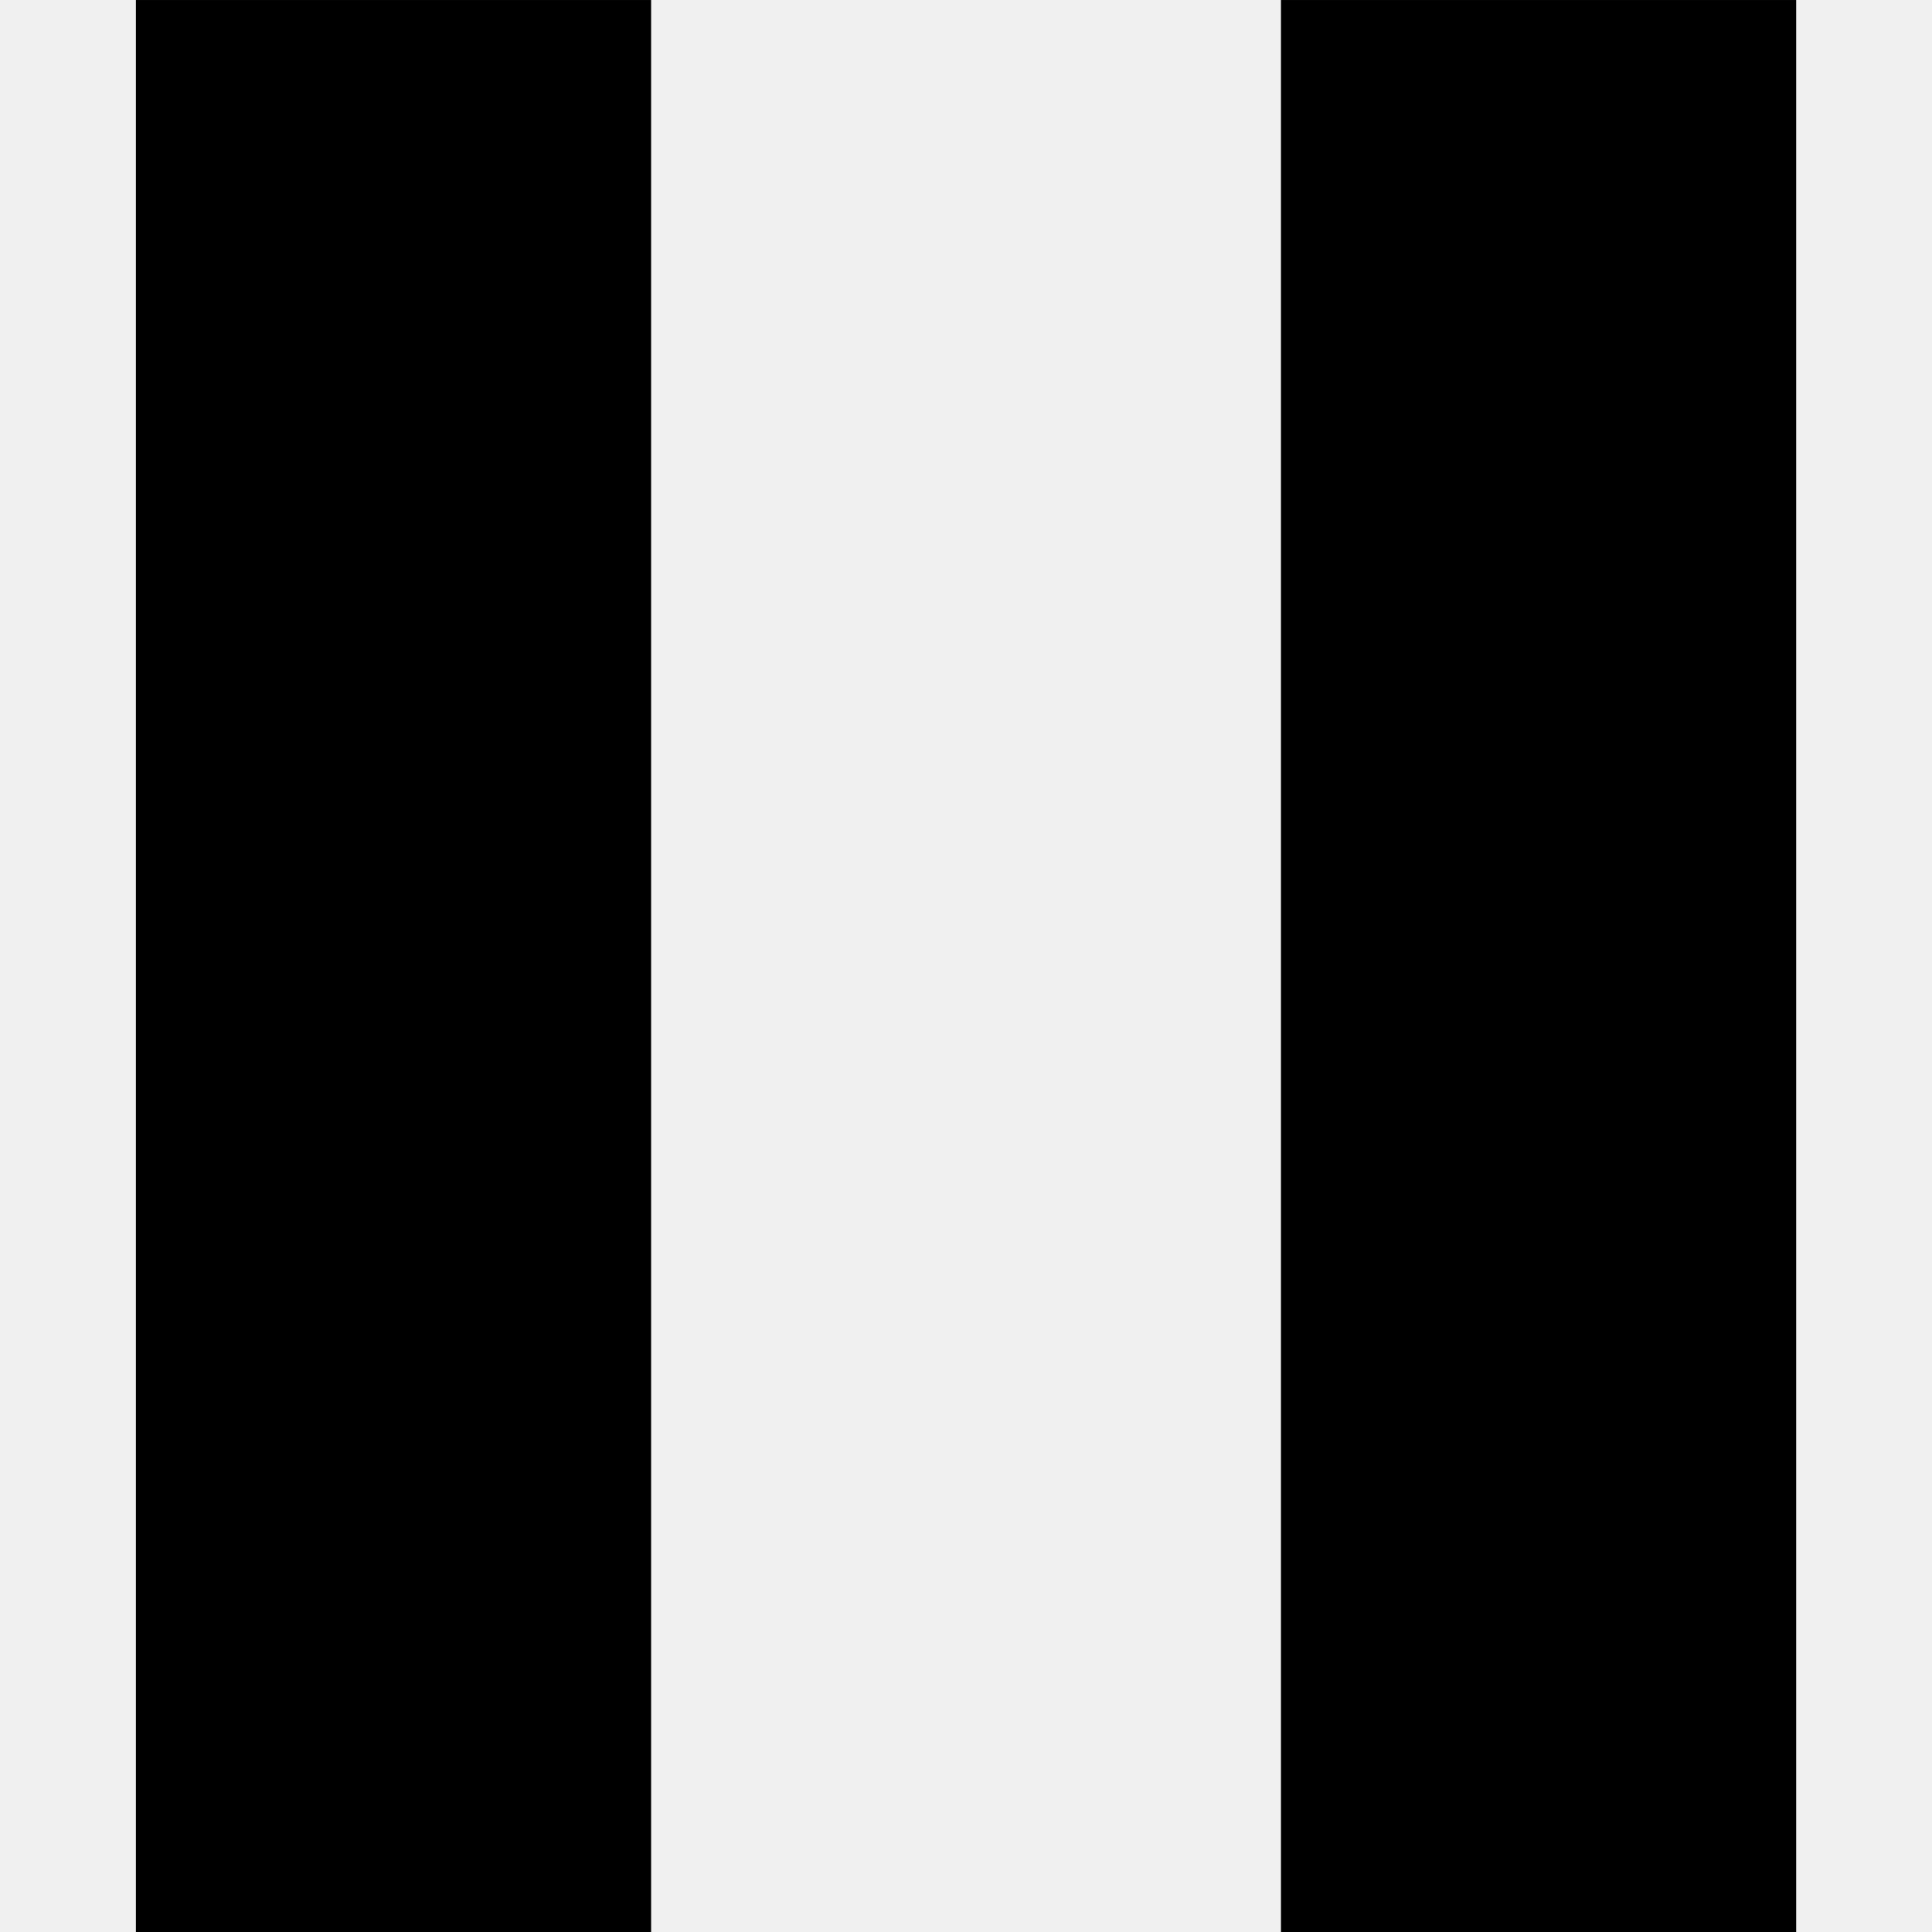
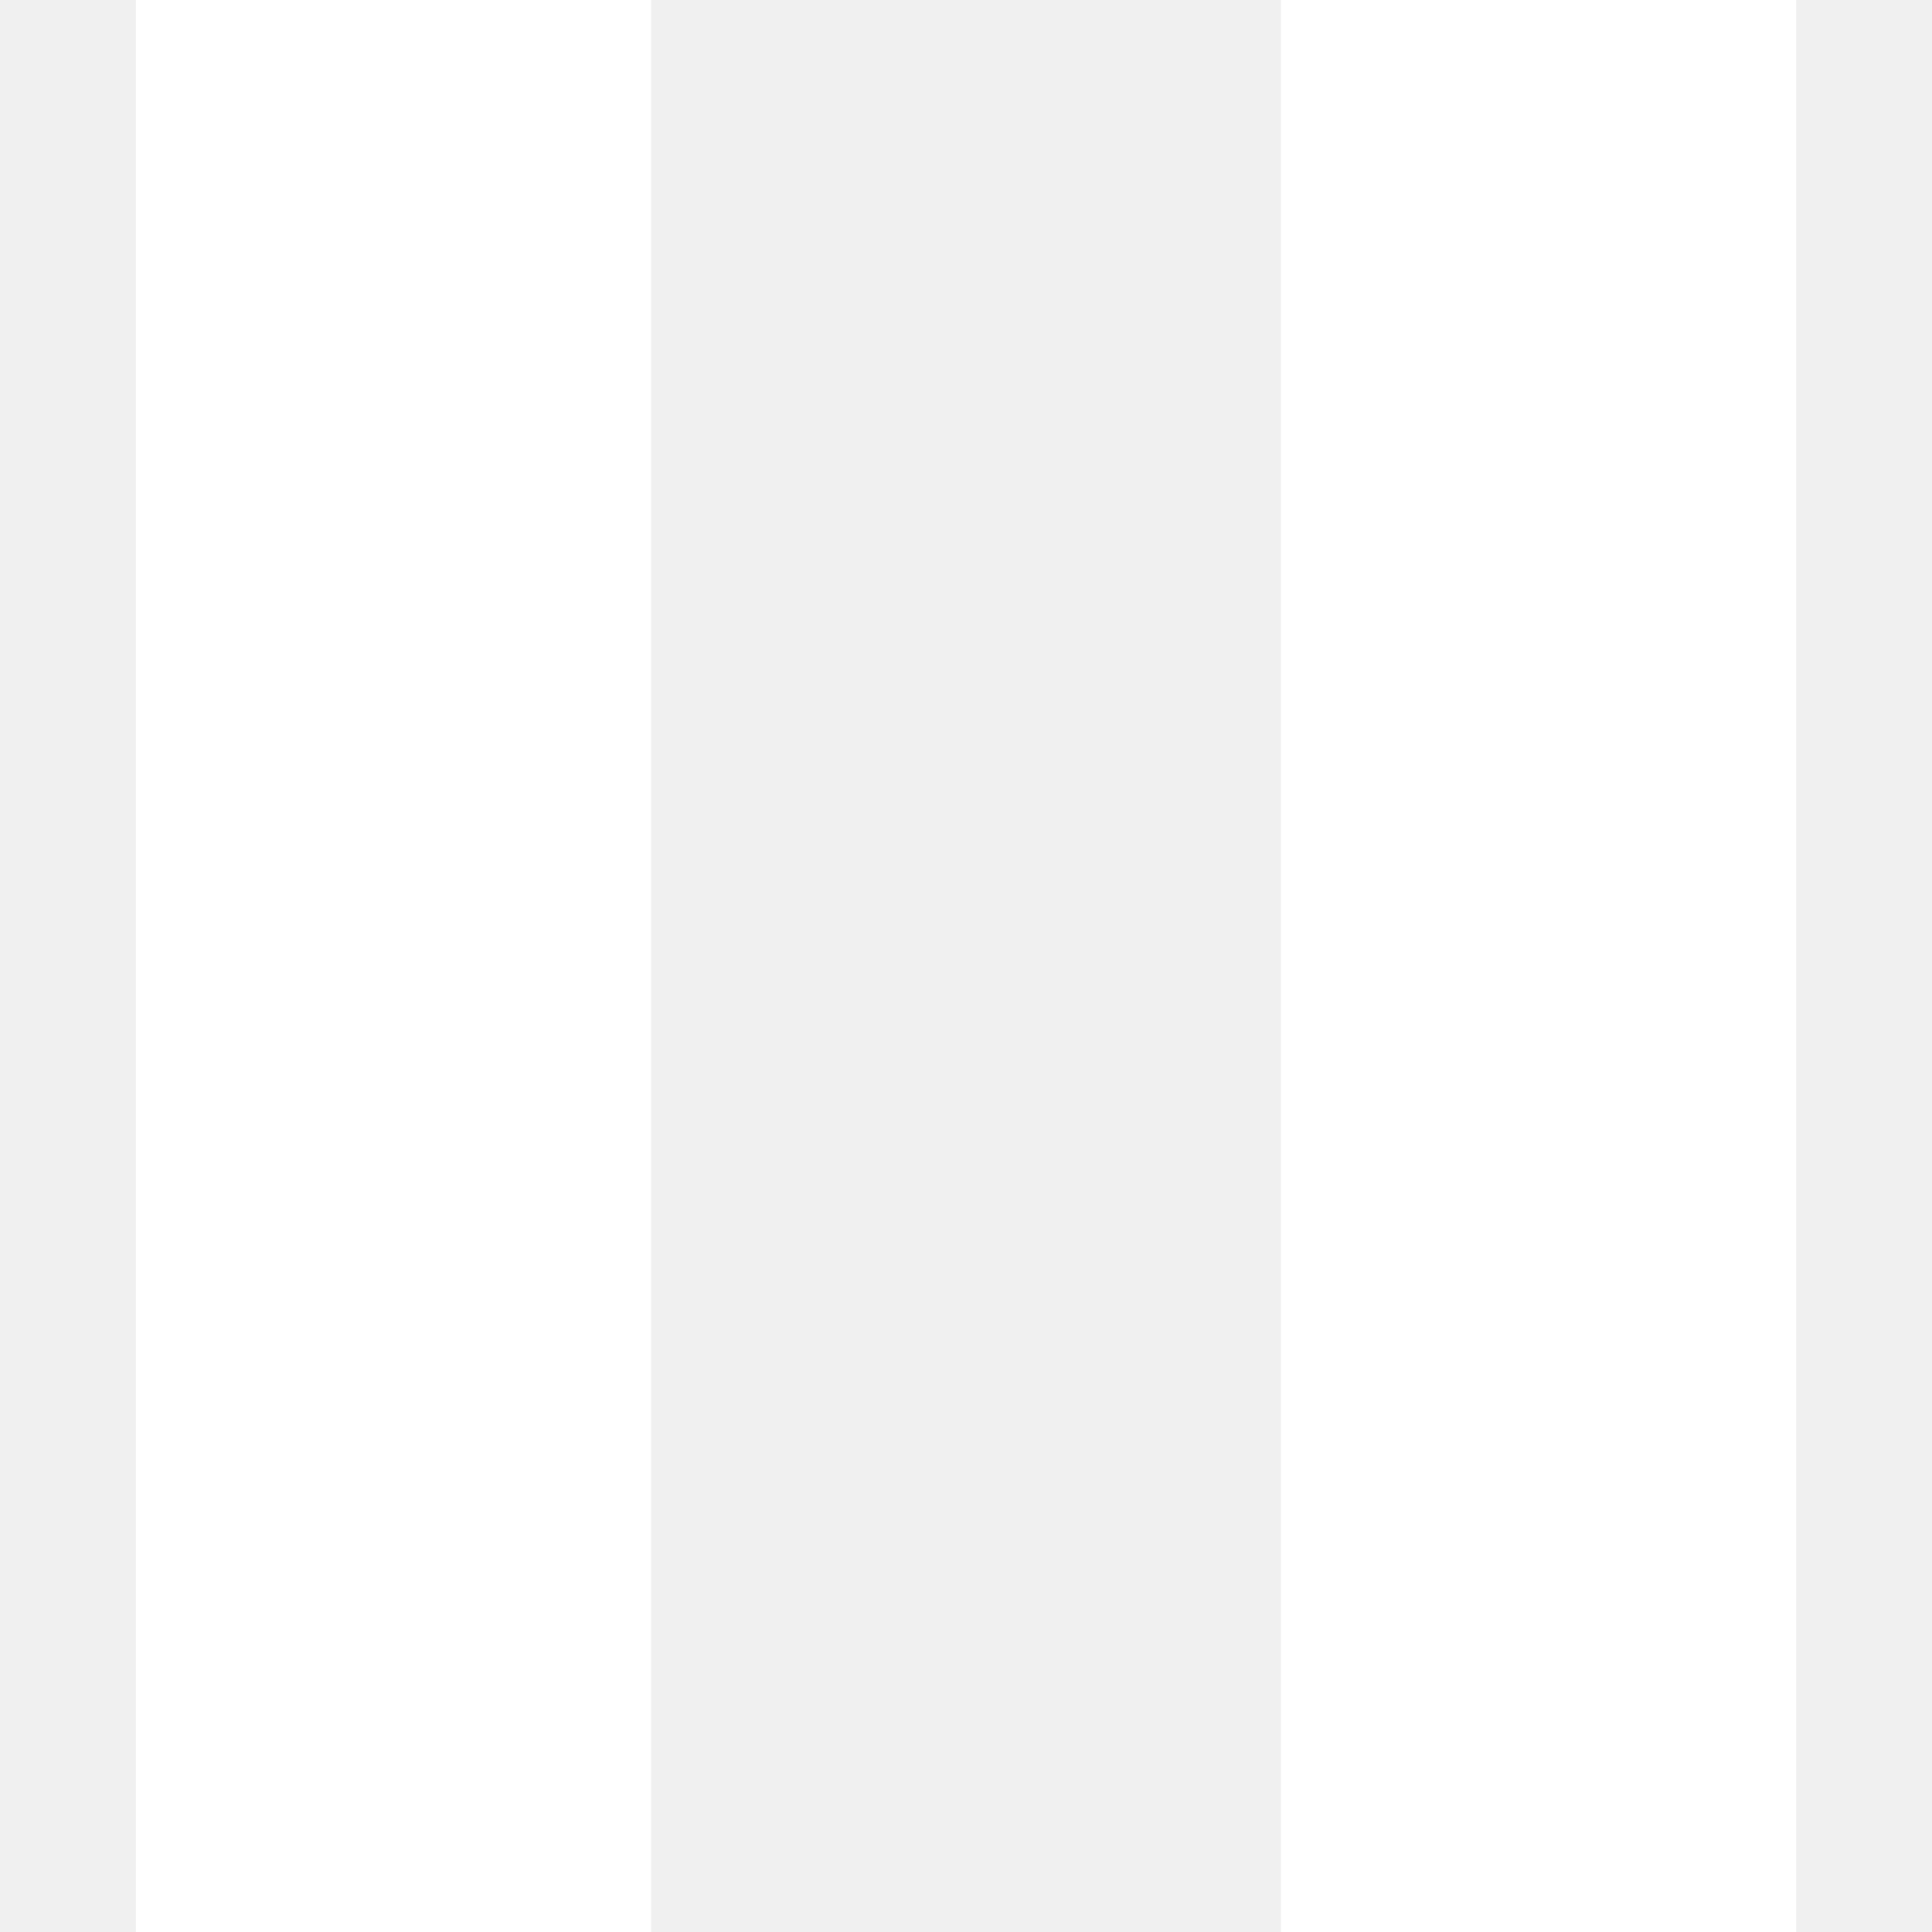
<svg xmlns="http://www.w3.org/2000/svg" width="90" height="90" viewBox="0 0 23.812 23.812" version="1.1" id="svg8">
  <defs id="defs2">
    </defs>
  <g id="layer1" transform="translate(-1586.298,5477.263)">
-     <g id="g895" transform="matrix(1.000002,0,0,1,1.671699,0)">
-       <path style="fill:#000000;stroke-width:2.259;stroke-linecap:round;stroke-miterlimit:4;stroke-dasharray:none" d="m 1600.411,-5477.263 v 23.812 h 6.35 v -23.812 z" id="path836" />
-       <path style="fill:#000000;stroke-width:2.259;stroke-linecap:round;stroke-miterlimit:4;stroke-dasharray:none" d="m 1586.298,-5477.263 v 23.812 h 6.35 v -23.812 z" id="rect1953" />
+     <g id="g895" transform="matrix(1.000002,0,0,1,1.671699,0)" style="fill:#ffffff">
+       <path style="fill:#ffffff;stroke-width:2.259;stroke-linecap:round;stroke-miterlimit:4;stroke-dasharray:none" d="m 1600.411,-5477.263 v 23.812 h 6.35 v -23.812 z" id="path836" />
+       <path style="fill:#ffffff;stroke-width:2.259;stroke-linecap:round;stroke-miterlimit:4;stroke-dasharray:none" d="m 1586.298,-5477.263 v 23.812 h 6.35 v -23.812 z" id="rect1953" />
    </g>
  </g>
</svg>
